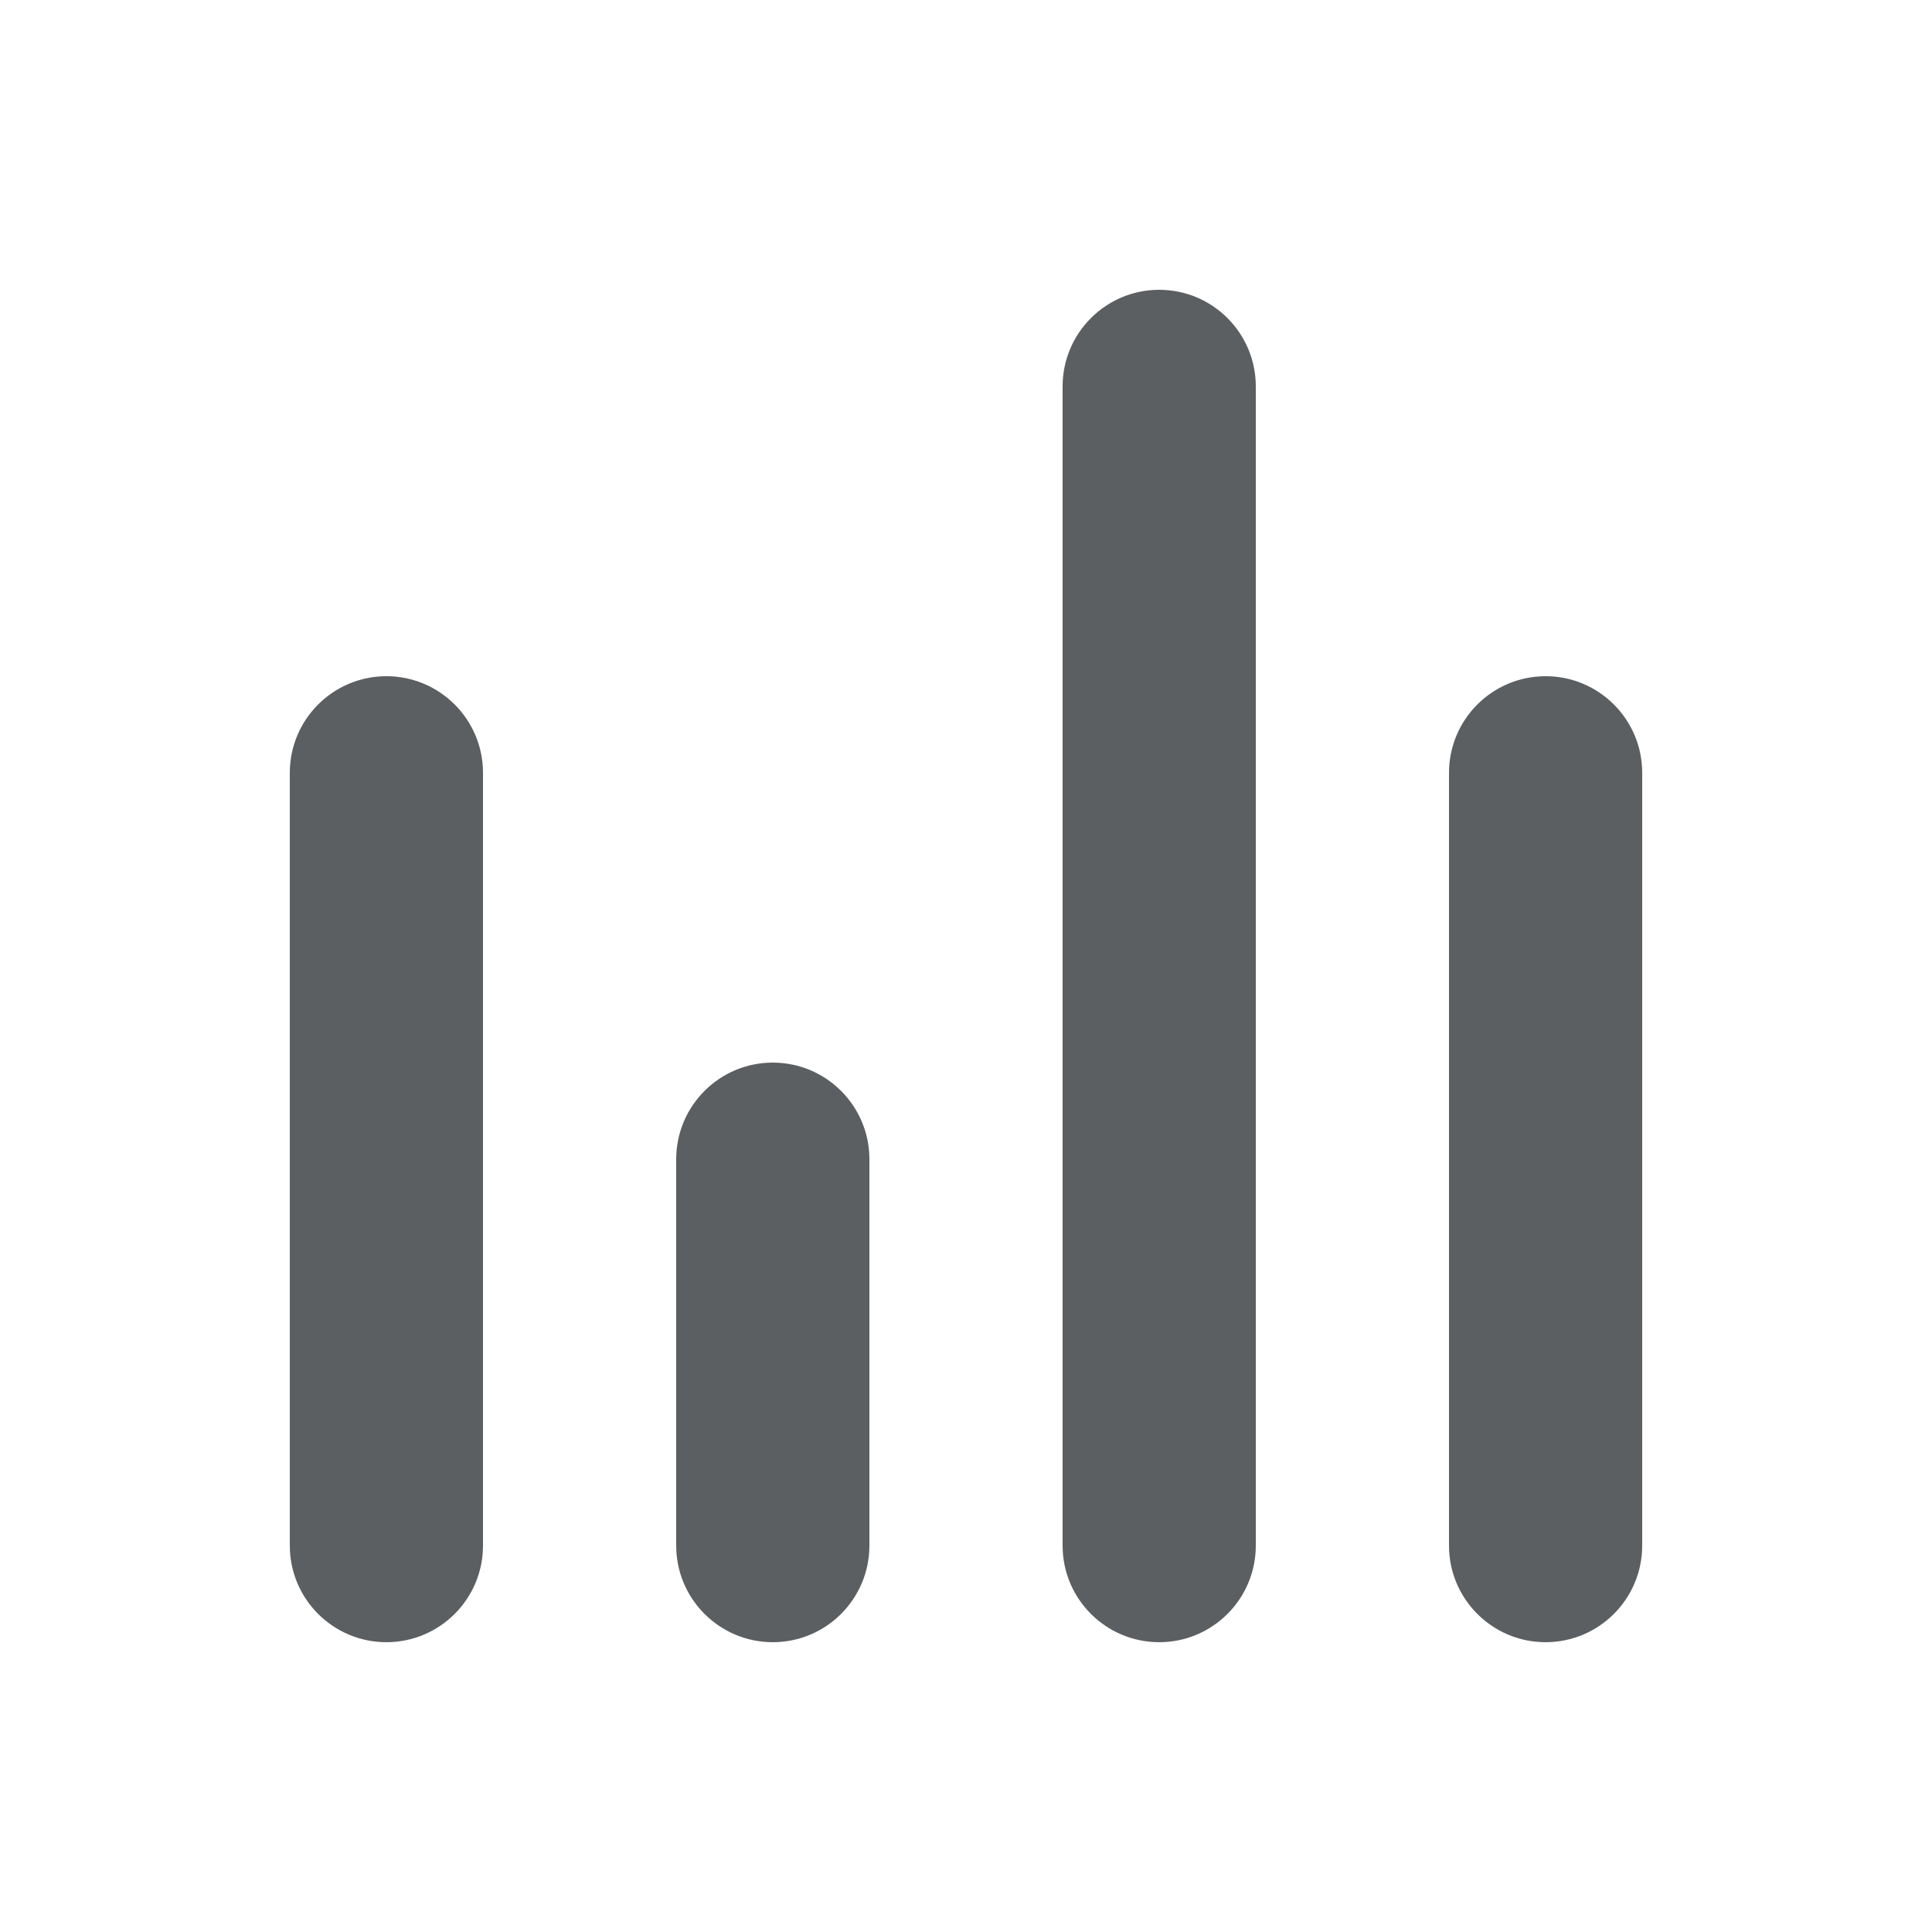
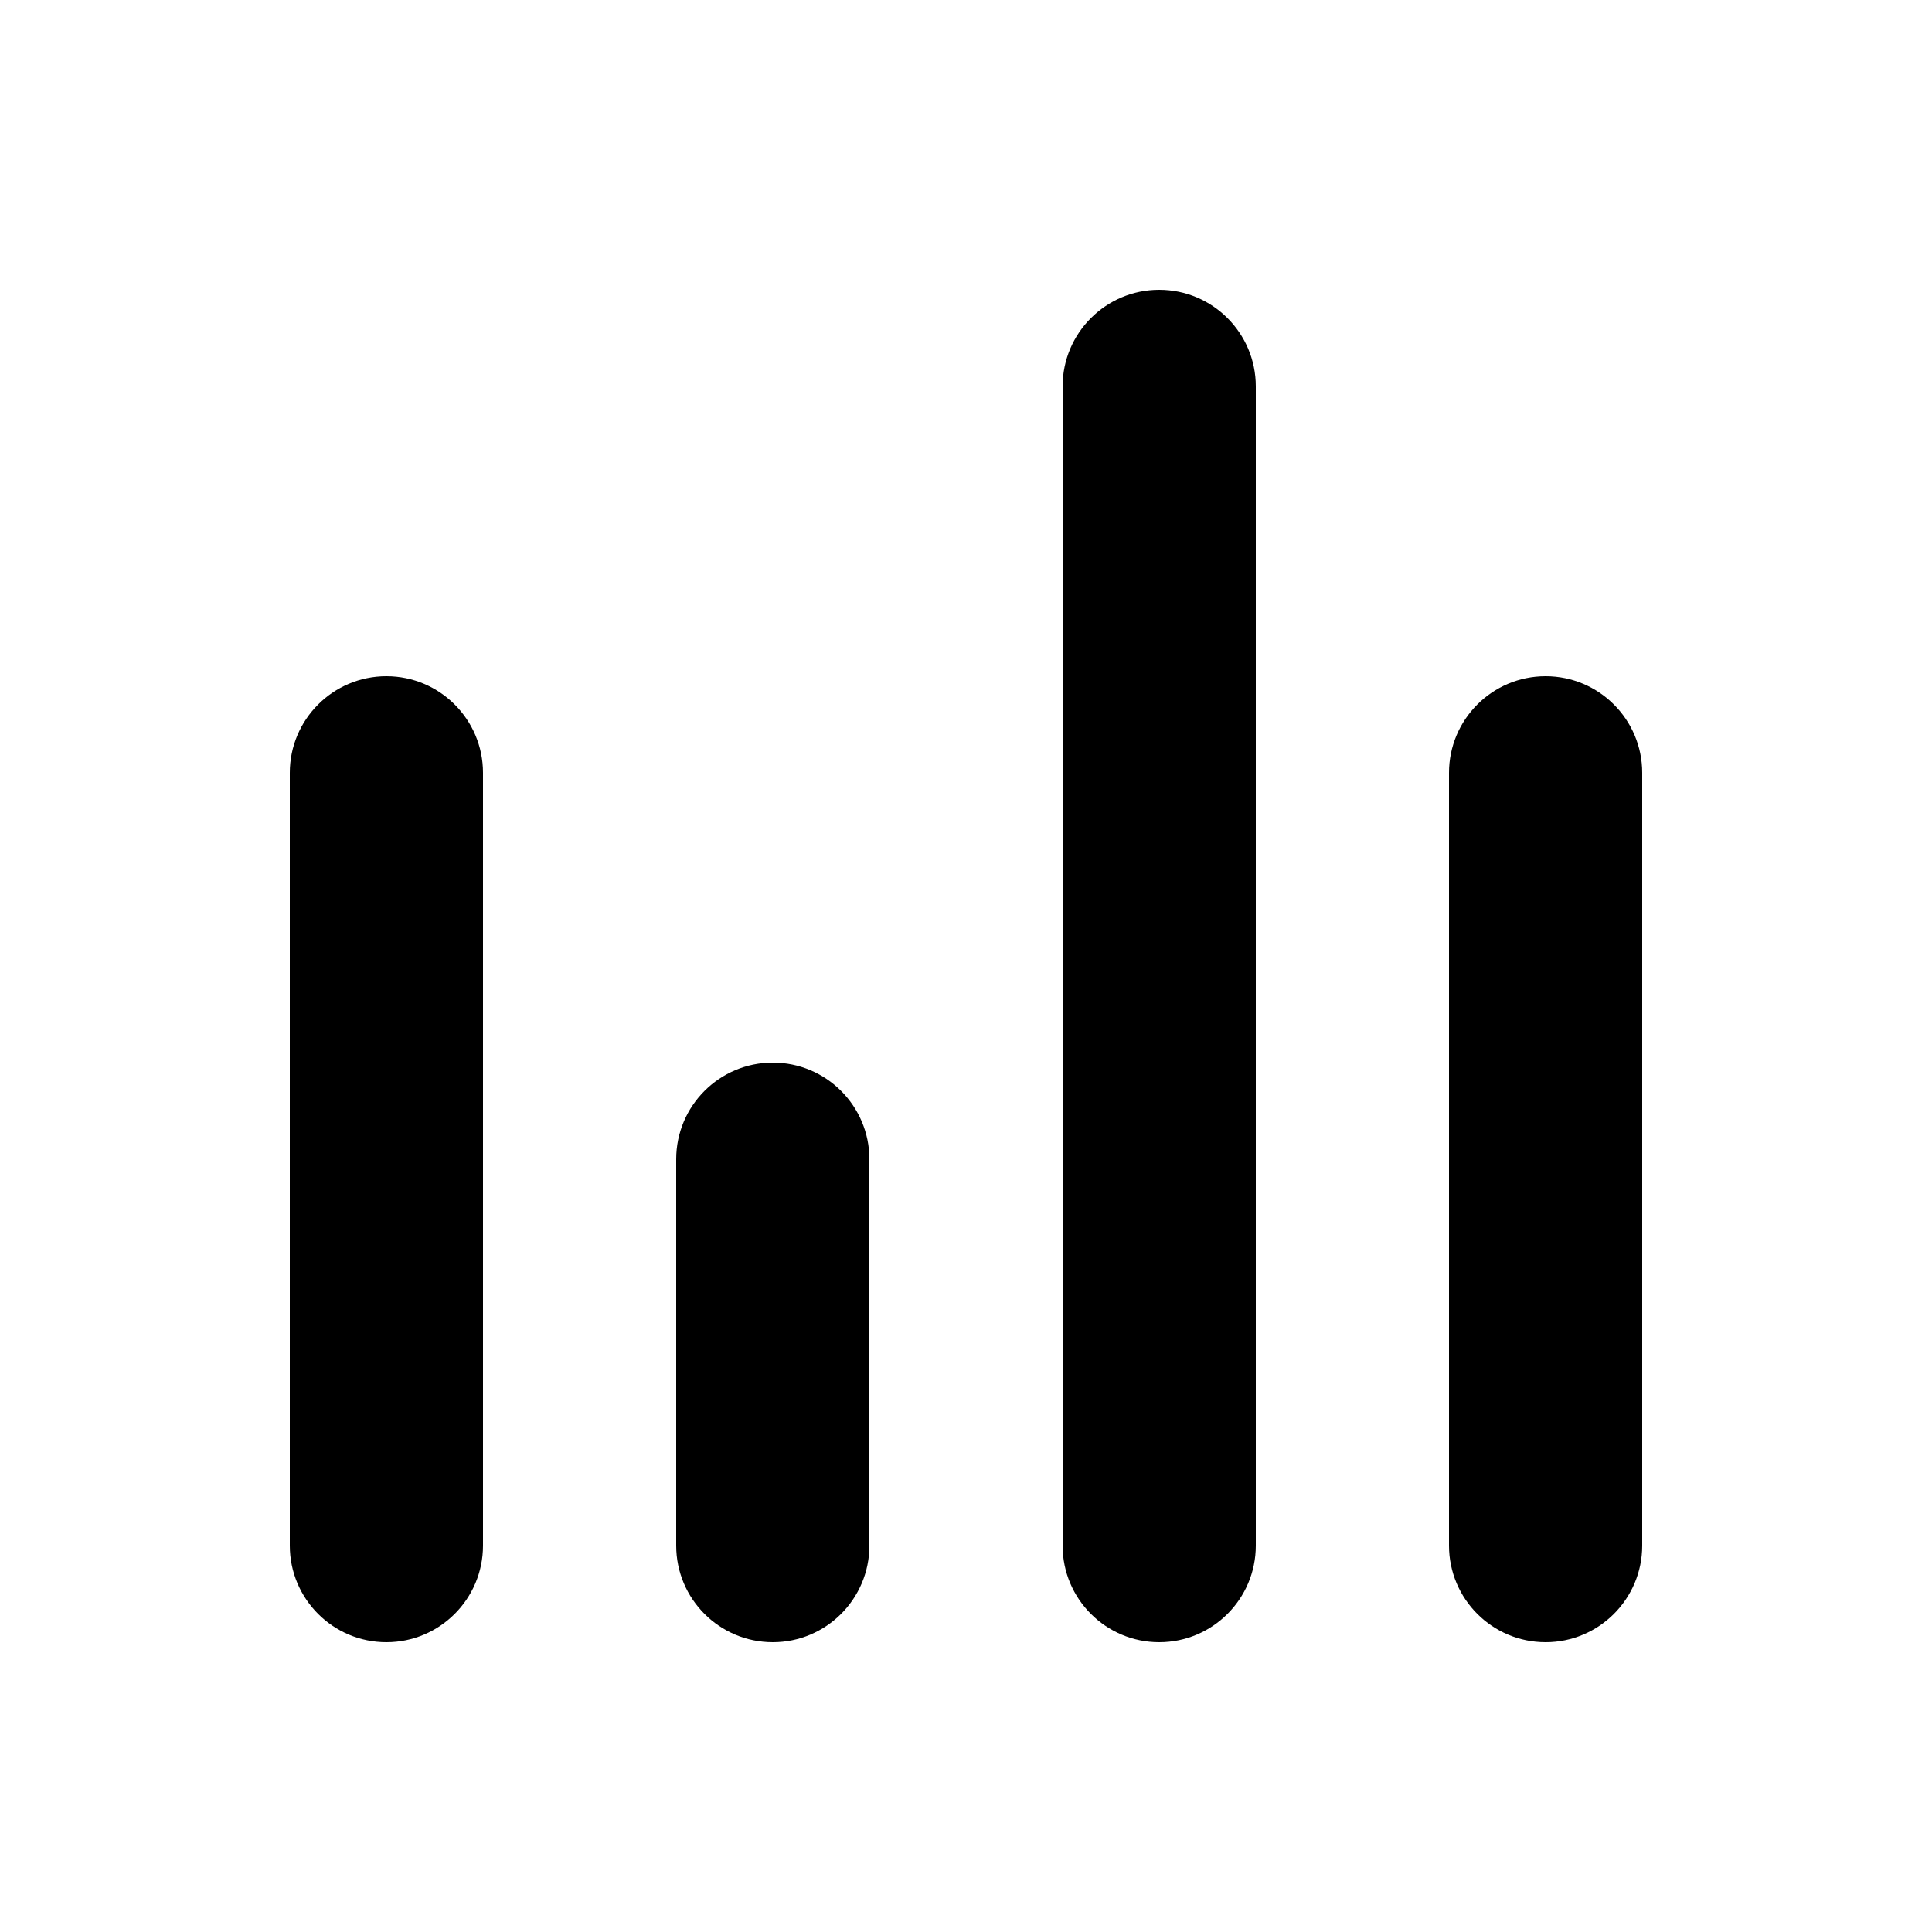
<svg xmlns="http://www.w3.org/2000/svg" viewBox="0 0 20 20">
-   <path d="M4 7C4.552 7 5 7.448 5 8L5 16C5 16.552 4.552 17 4 17C3.448 17 3 16.552 3 16L3 8C3 7.448 3.448 7 4 7Z" fill="#5C5F62" />
-   <path d="M8 11C8.552 11 9 11.448 9 12V16C9 16.552 8.552 17 8 17C7.448 17 7 16.552 7 16V12C7 11.448 7.448 11 8 11Z" fill="#5C5F62" />
-   <path d="M12 3C12.552 3 13 3.448 13 4L13 16C13 16.552 12.552 17 12 17C11.448 17 11 16.552 11 16L11 4C11 3.448 11.448 3 12 3Z" fill="#5C5F62" />
-   <path d="M16 7C16.552 7 17 7.448 17 8V16C17 16.552 16.552 17 16 17C15.448 17 15 16.552 15 16V8C15 7.448 15.448 7 16 7Z" fill="#5C5F62" />
+   <path d="M4 7C4.552 7 5 7.448 5 8L5 16C5 16.552 4.552 17 4 17C3.448 17 3 16.552 3 16L3 8C3 7.448 3.448 7 4 7Z" fill="currentColor" />
+   <path d="M8 11C8.552 11 9 11.448 9 12V16C9 16.552 8.552 17 8 17C7.448 17 7 16.552 7 16V12C7 11.448 7.448 11 8 11Z" fill="currentColor" />
+   <path d="M12 3C12.552 3 13 3.448 13 4L13 16C13 16.552 12.552 17 12 17C11.448 17 11 16.552 11 16L11 4C11 3.448 11.448 3 12 3Z" fill="currentColor" />
+   <path d="M16 7C16.552 7 17 7.448 17 8V16C17 16.552 16.552 17 16 17C15.448 17 15 16.552 15 16V8C15 7.448 15.448 7 16 7Z" fill="currentColor" />
</svg>
